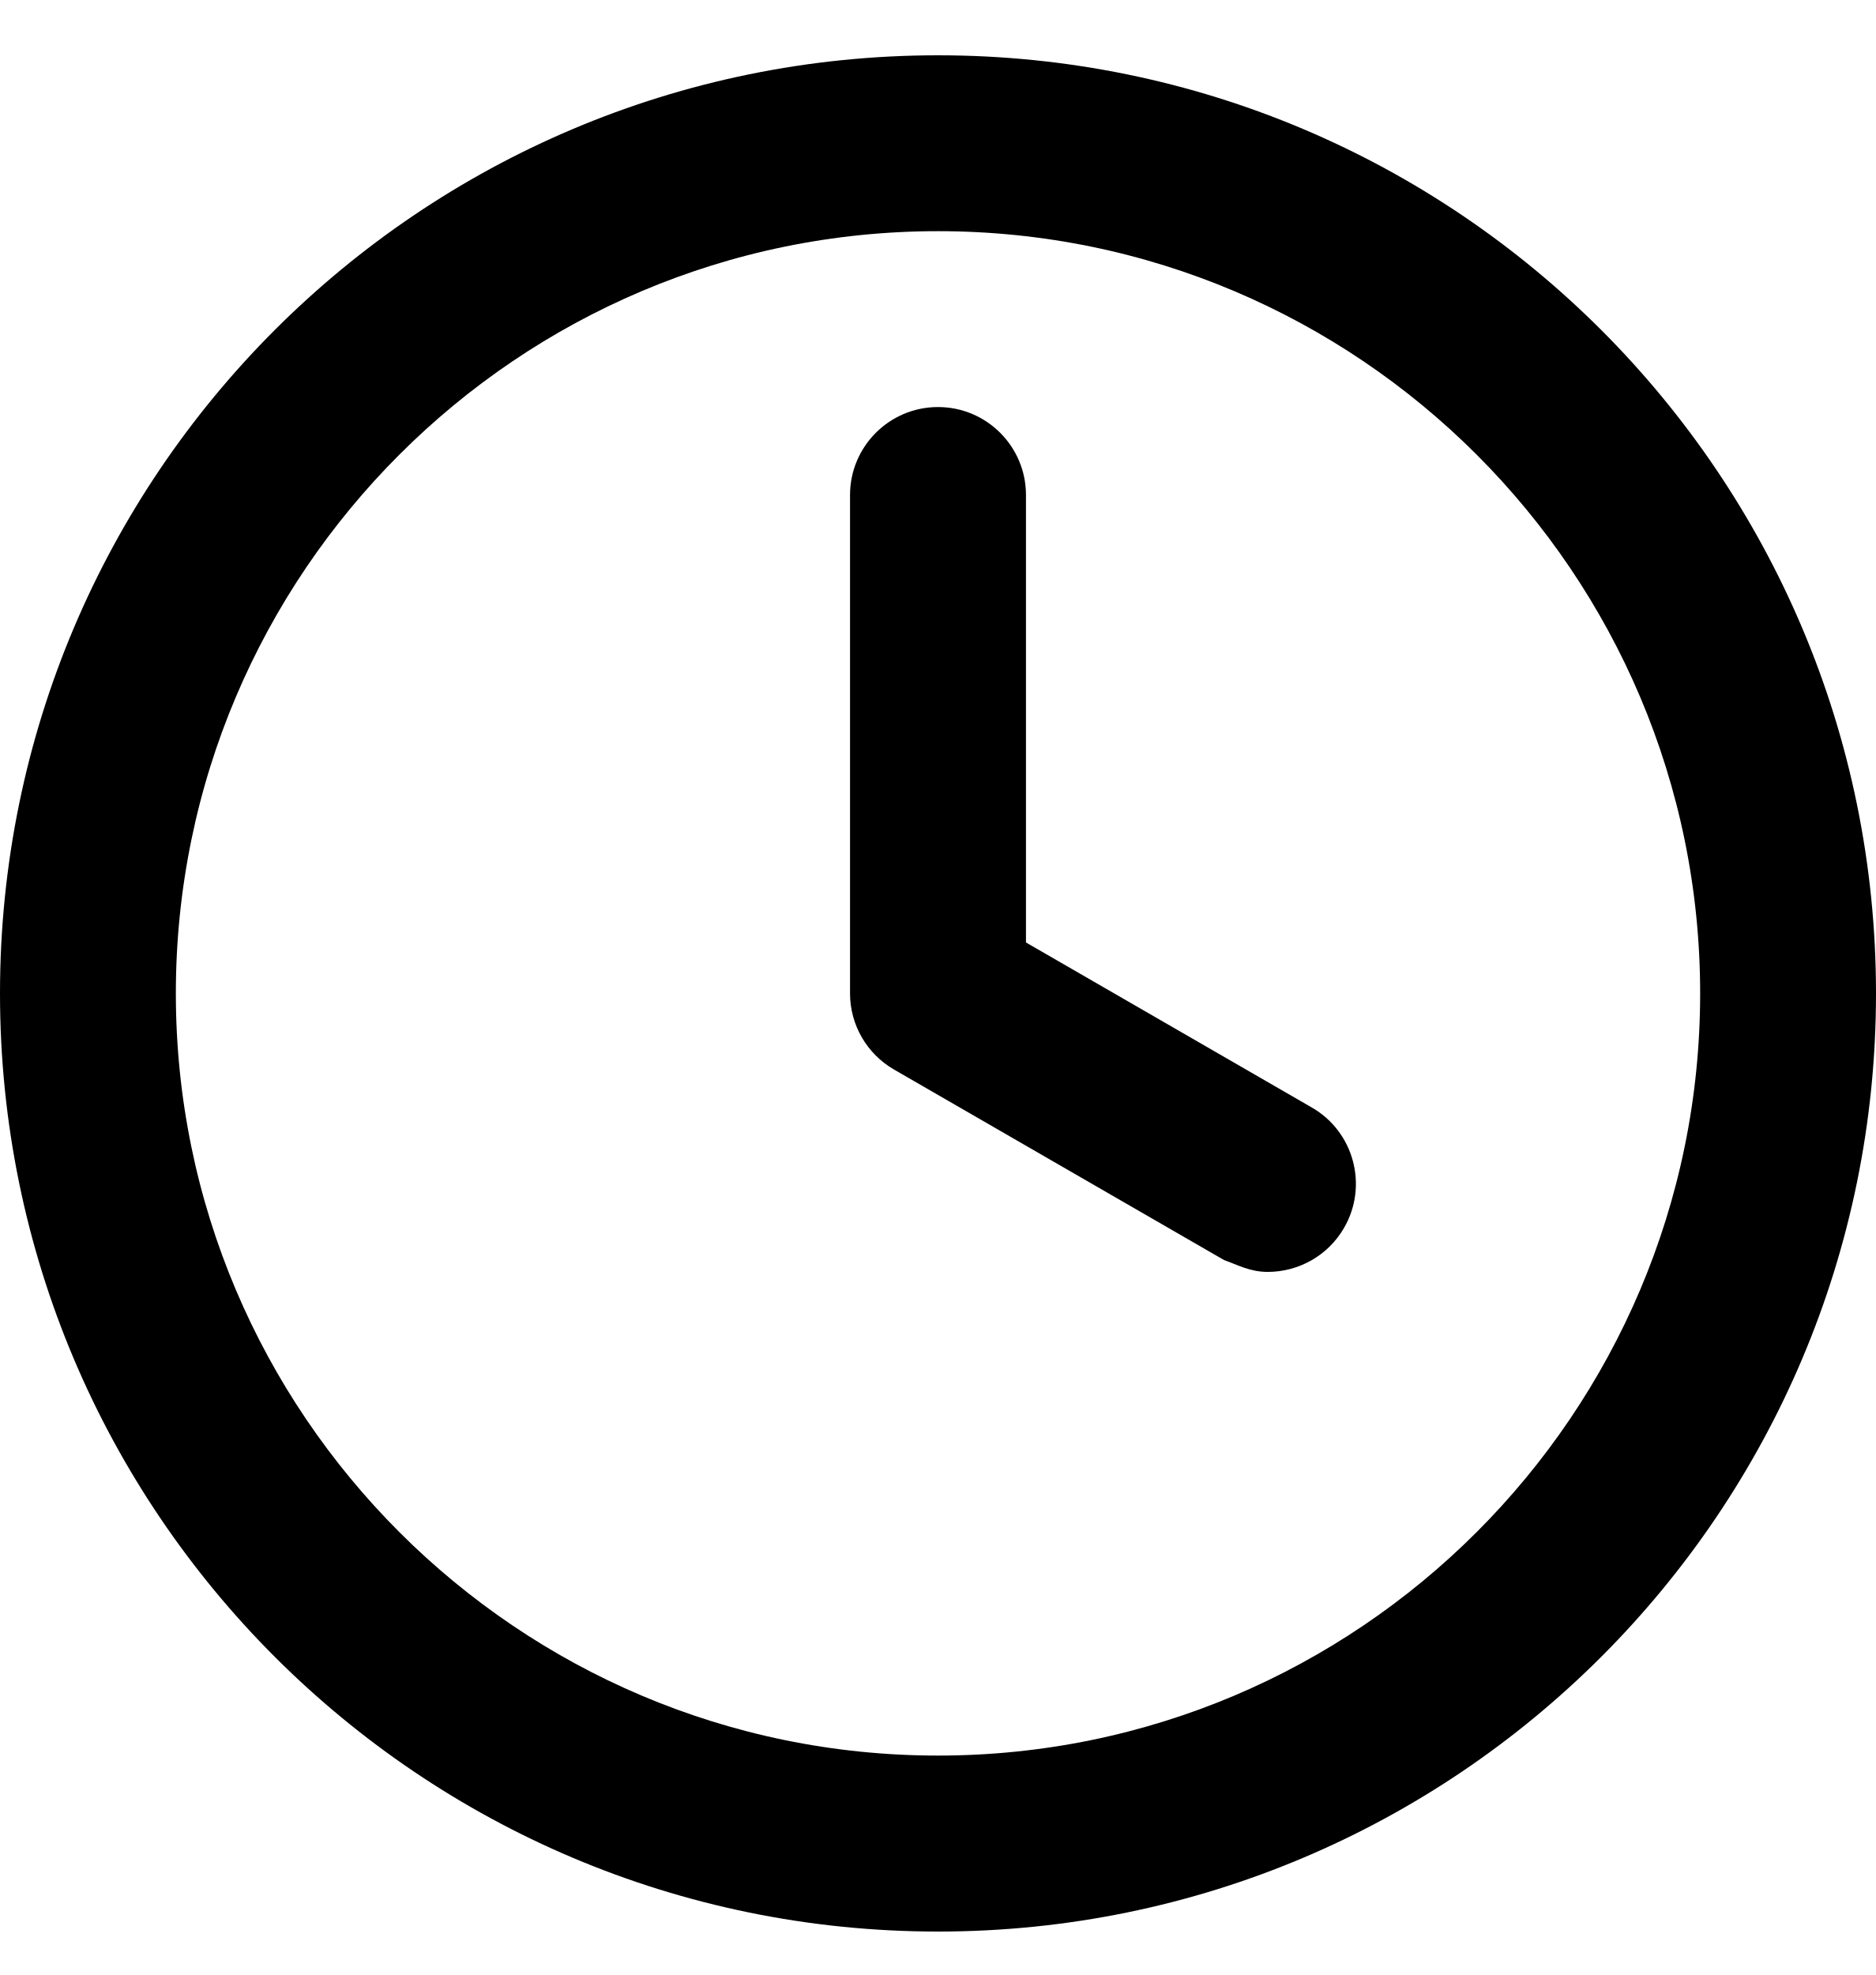
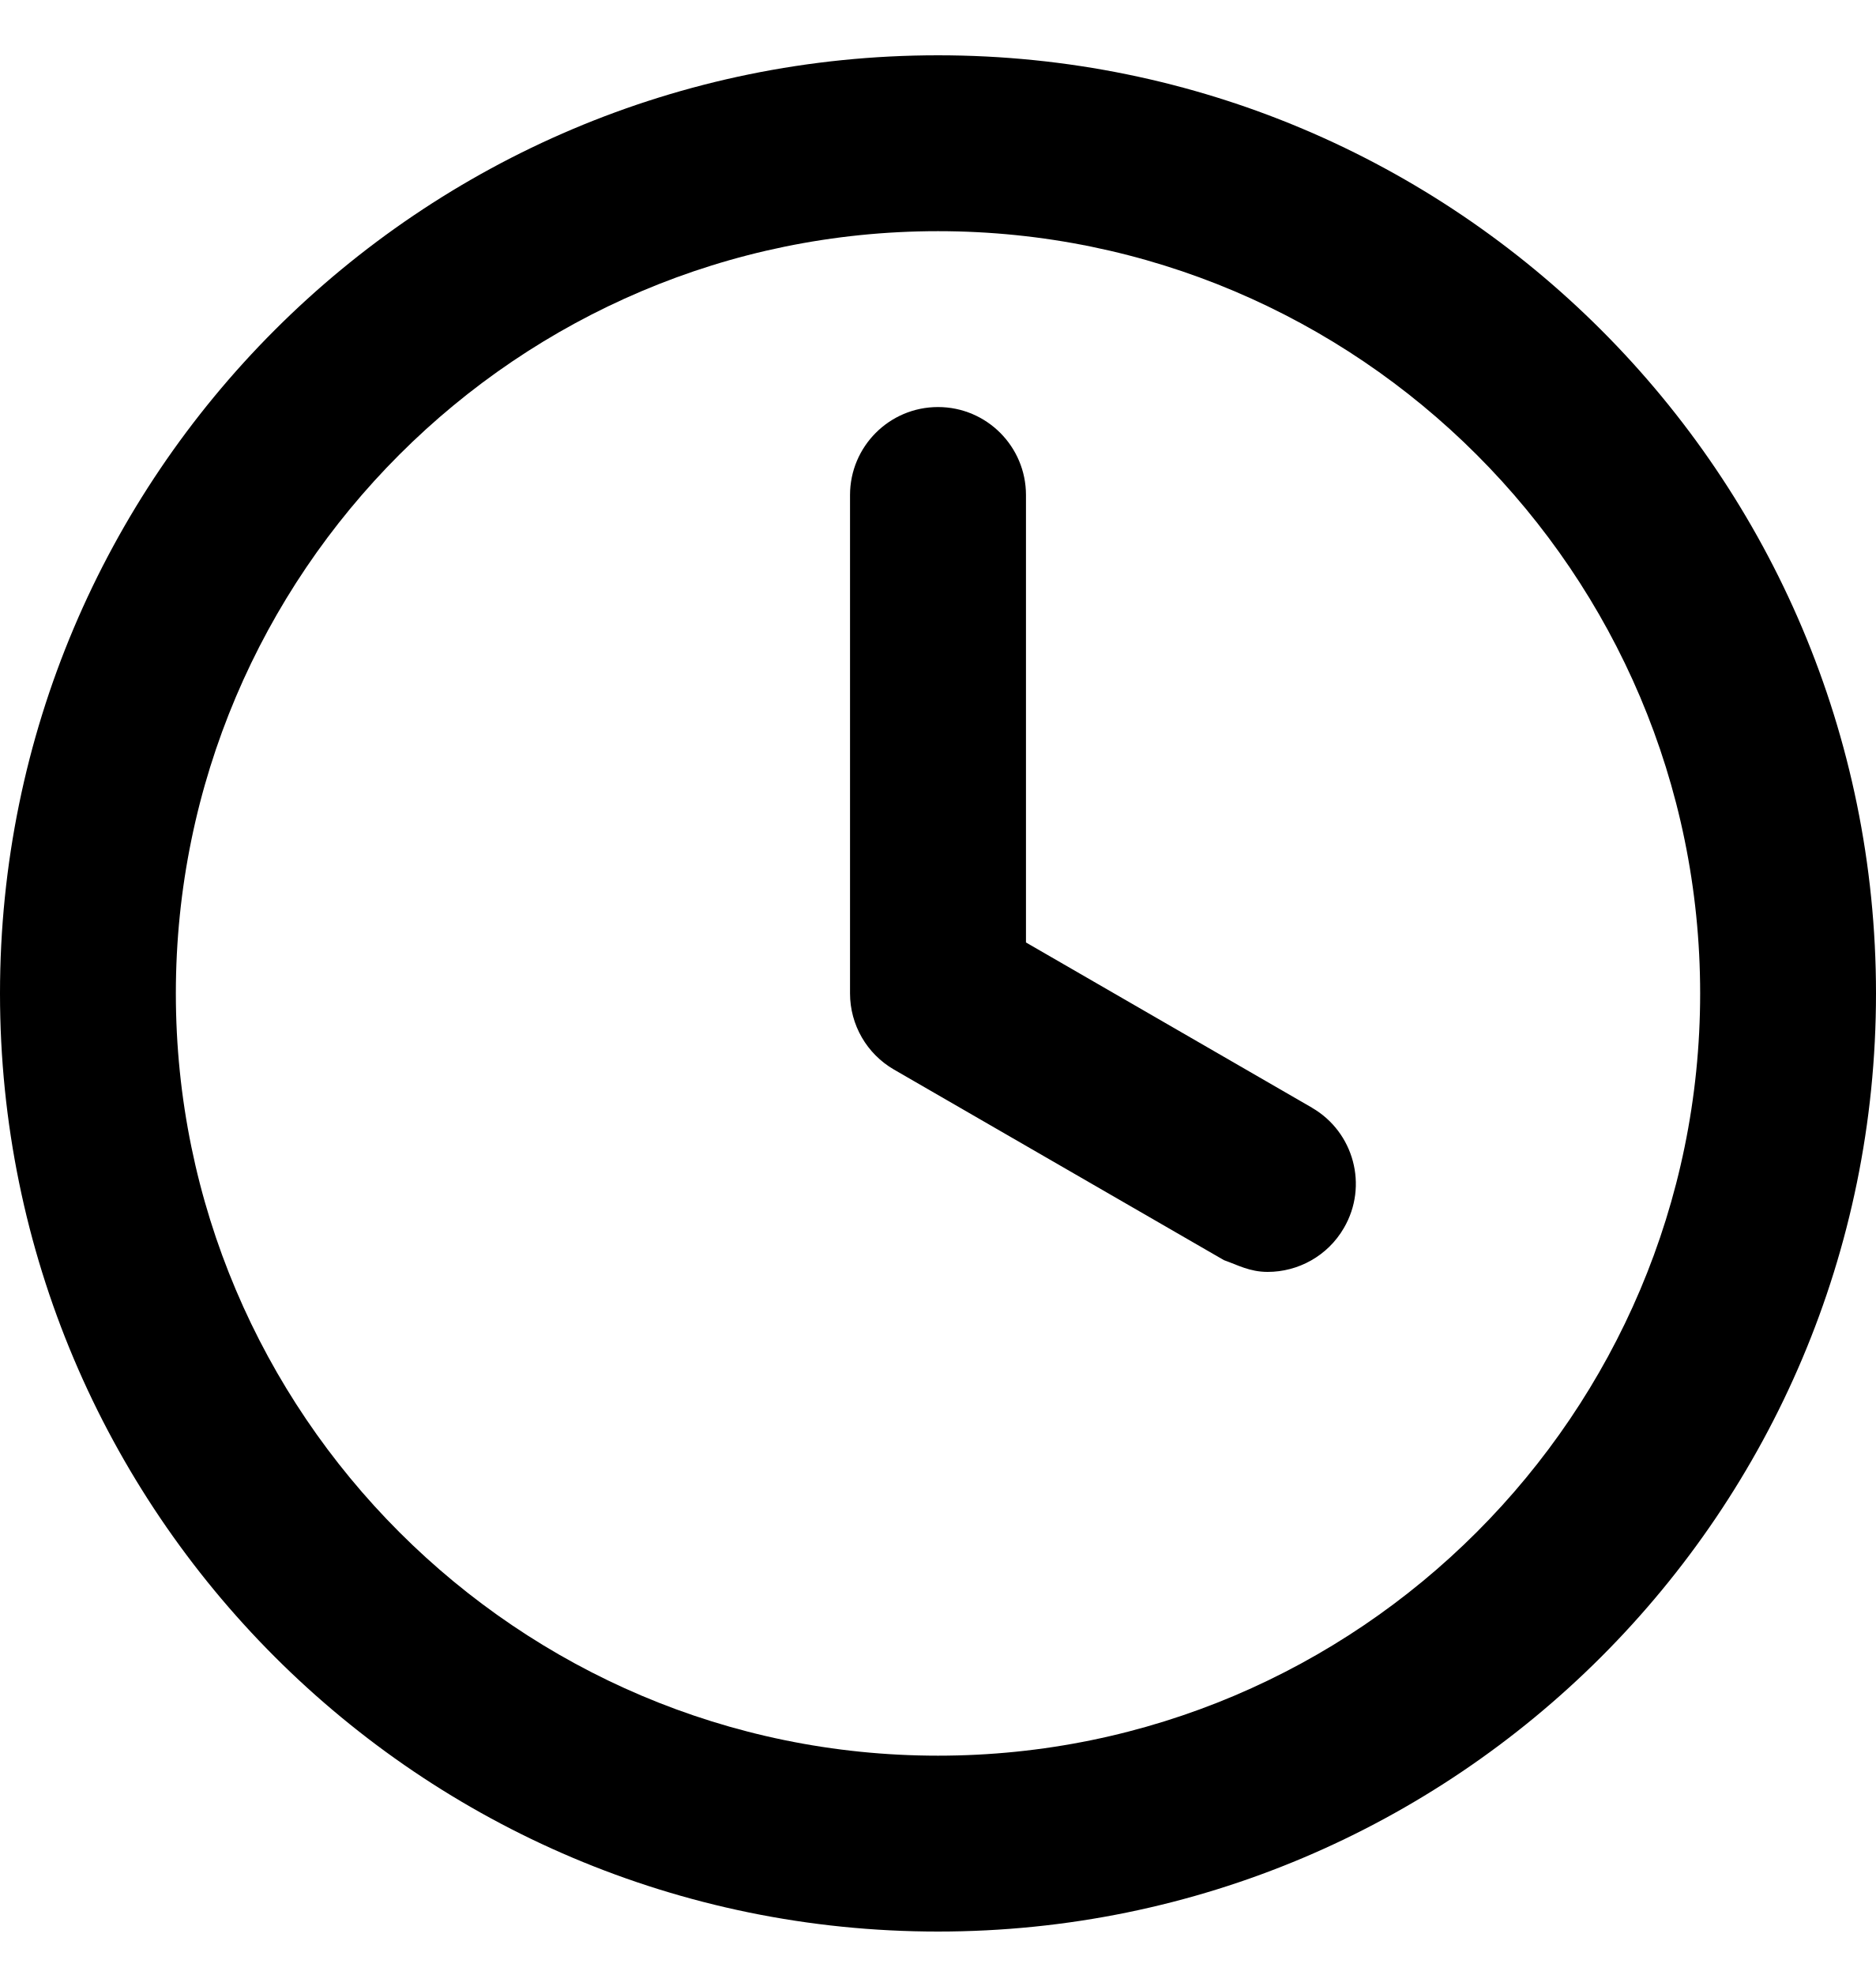
- <svg xmlns="http://www.w3.org/2000/svg" width="19" height="20" viewBox="0 0 19 20" fill="none">
-   <path d="M9.5 0.56C4.253 0.56 0 4.812 0 10.06C0 15.307 4.253 19.56 9.5 19.56C14.747 19.56 19 15.307 19 10.06C19 4.812 14.747 0.56 9.5 0.56ZM9.5 17.778C5.244 17.778 1.781 14.316 1.781 10.06C1.781 5.803 5.244 2.341 9.5 2.341C13.756 2.341 17.219 5.803 17.219 10.06C17.219 14.316 13.756 17.778 9.5 17.778ZM13.289 11.217L10.391 9.544V5.013C10.391 4.523 9.994 4.122 9.5 4.122C9.006 4.122 8.609 4.523 8.609 5.013V10.06C8.609 10.378 8.779 10.672 9.055 10.831L12.397 12.76C12.536 12.809 12.658 12.88 12.84 12.88C13.147 12.88 13.447 12.72 13.612 12.435C13.86 12.008 13.712 11.462 13.289 11.217Z" fill="black" />
+ <svg xmlns="http://www.w3.org/2000/svg" fill="none" height="20" viewBox="0 0 19 20" width="19">
+   <path d="m9.5.56c-5.247 0-9.5 4.253-9.5 9.5 0 5.247 4.253 9.5 9.5 9.5 5.247 0 9.5-4.253 9.5-9.5 0-5.247-4.253-9.5-9.5-9.5zm0 17.219c-4.256 0-7.719-3.463-7.719-7.719 0-4.256 3.462-7.719 7.719-7.719 4.256 0 7.719 3.463 7.719 7.719 0 4.256-3.462 7.719-7.719 7.719zm3.789-6.561-2.898-1.674v-4.531c0-.49-.397-.891-.891-.891s-.891.401-.891.891v5.047c0 .318.17.612.445.771l3.342 1.93c.139.049.261.119.443.119.307 0 .607-.16.772-.445.249-.427.1-.972-.323-1.217z" fill="#000" />
</svg>
